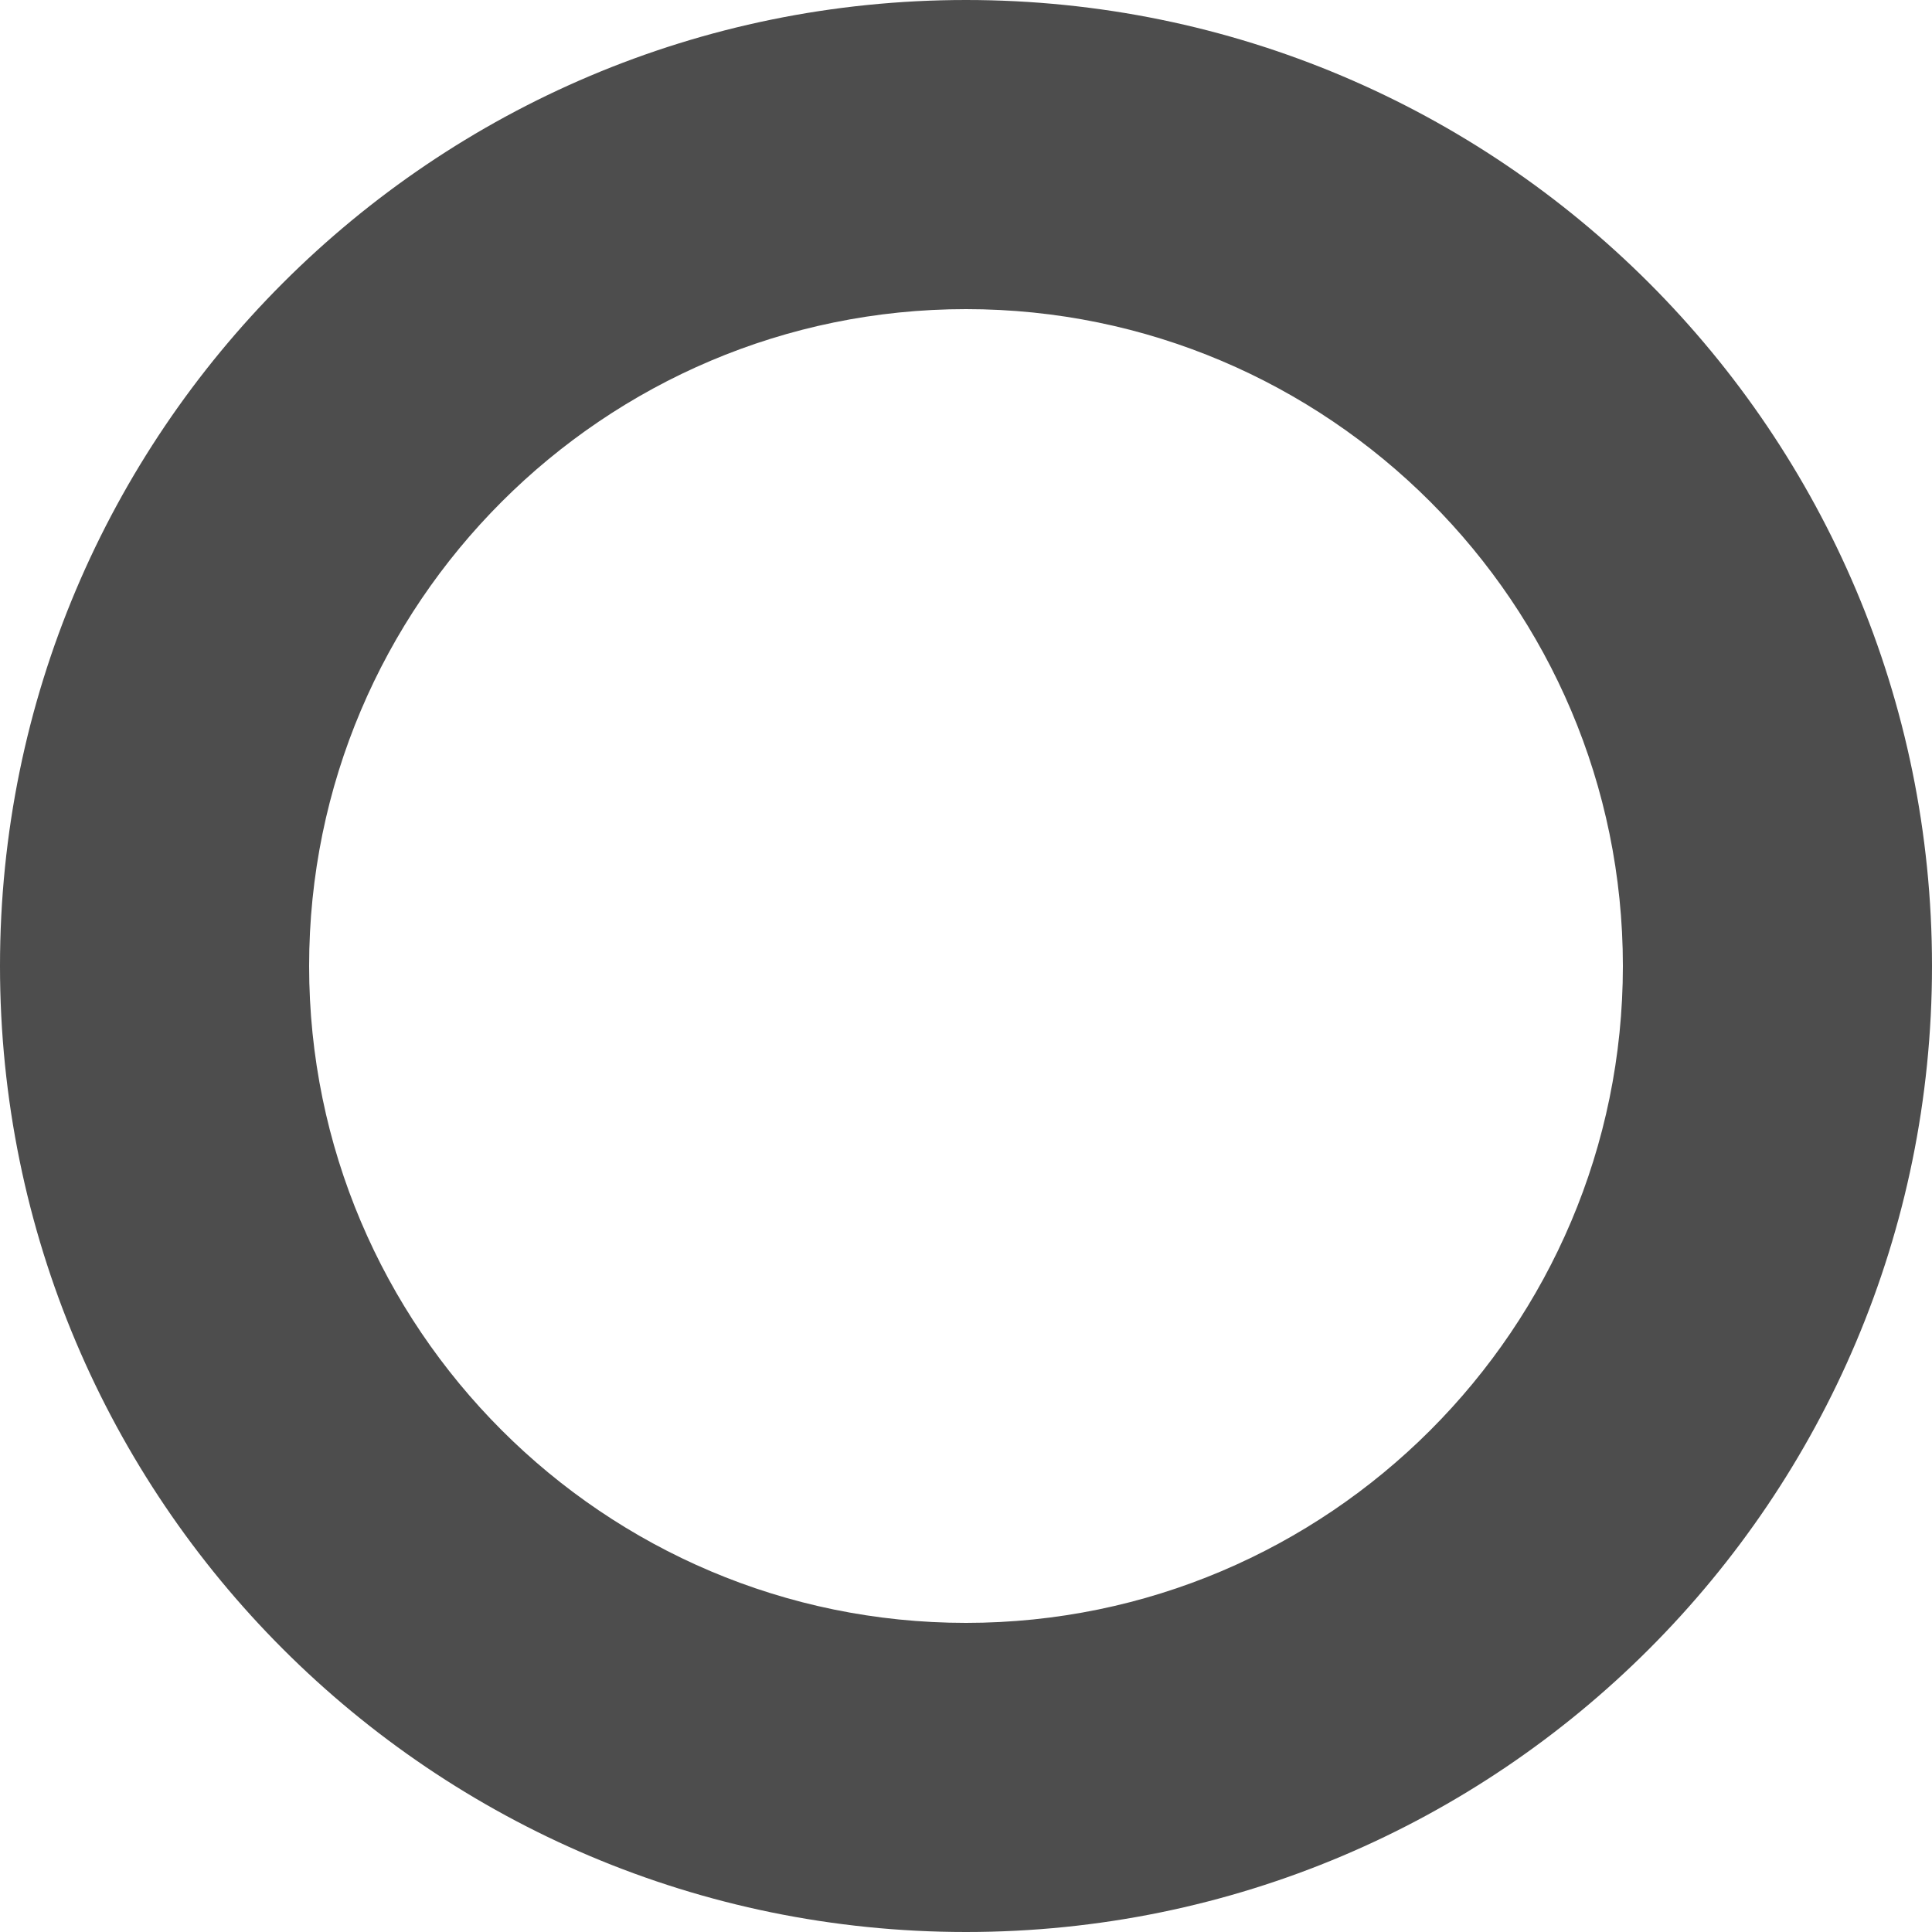
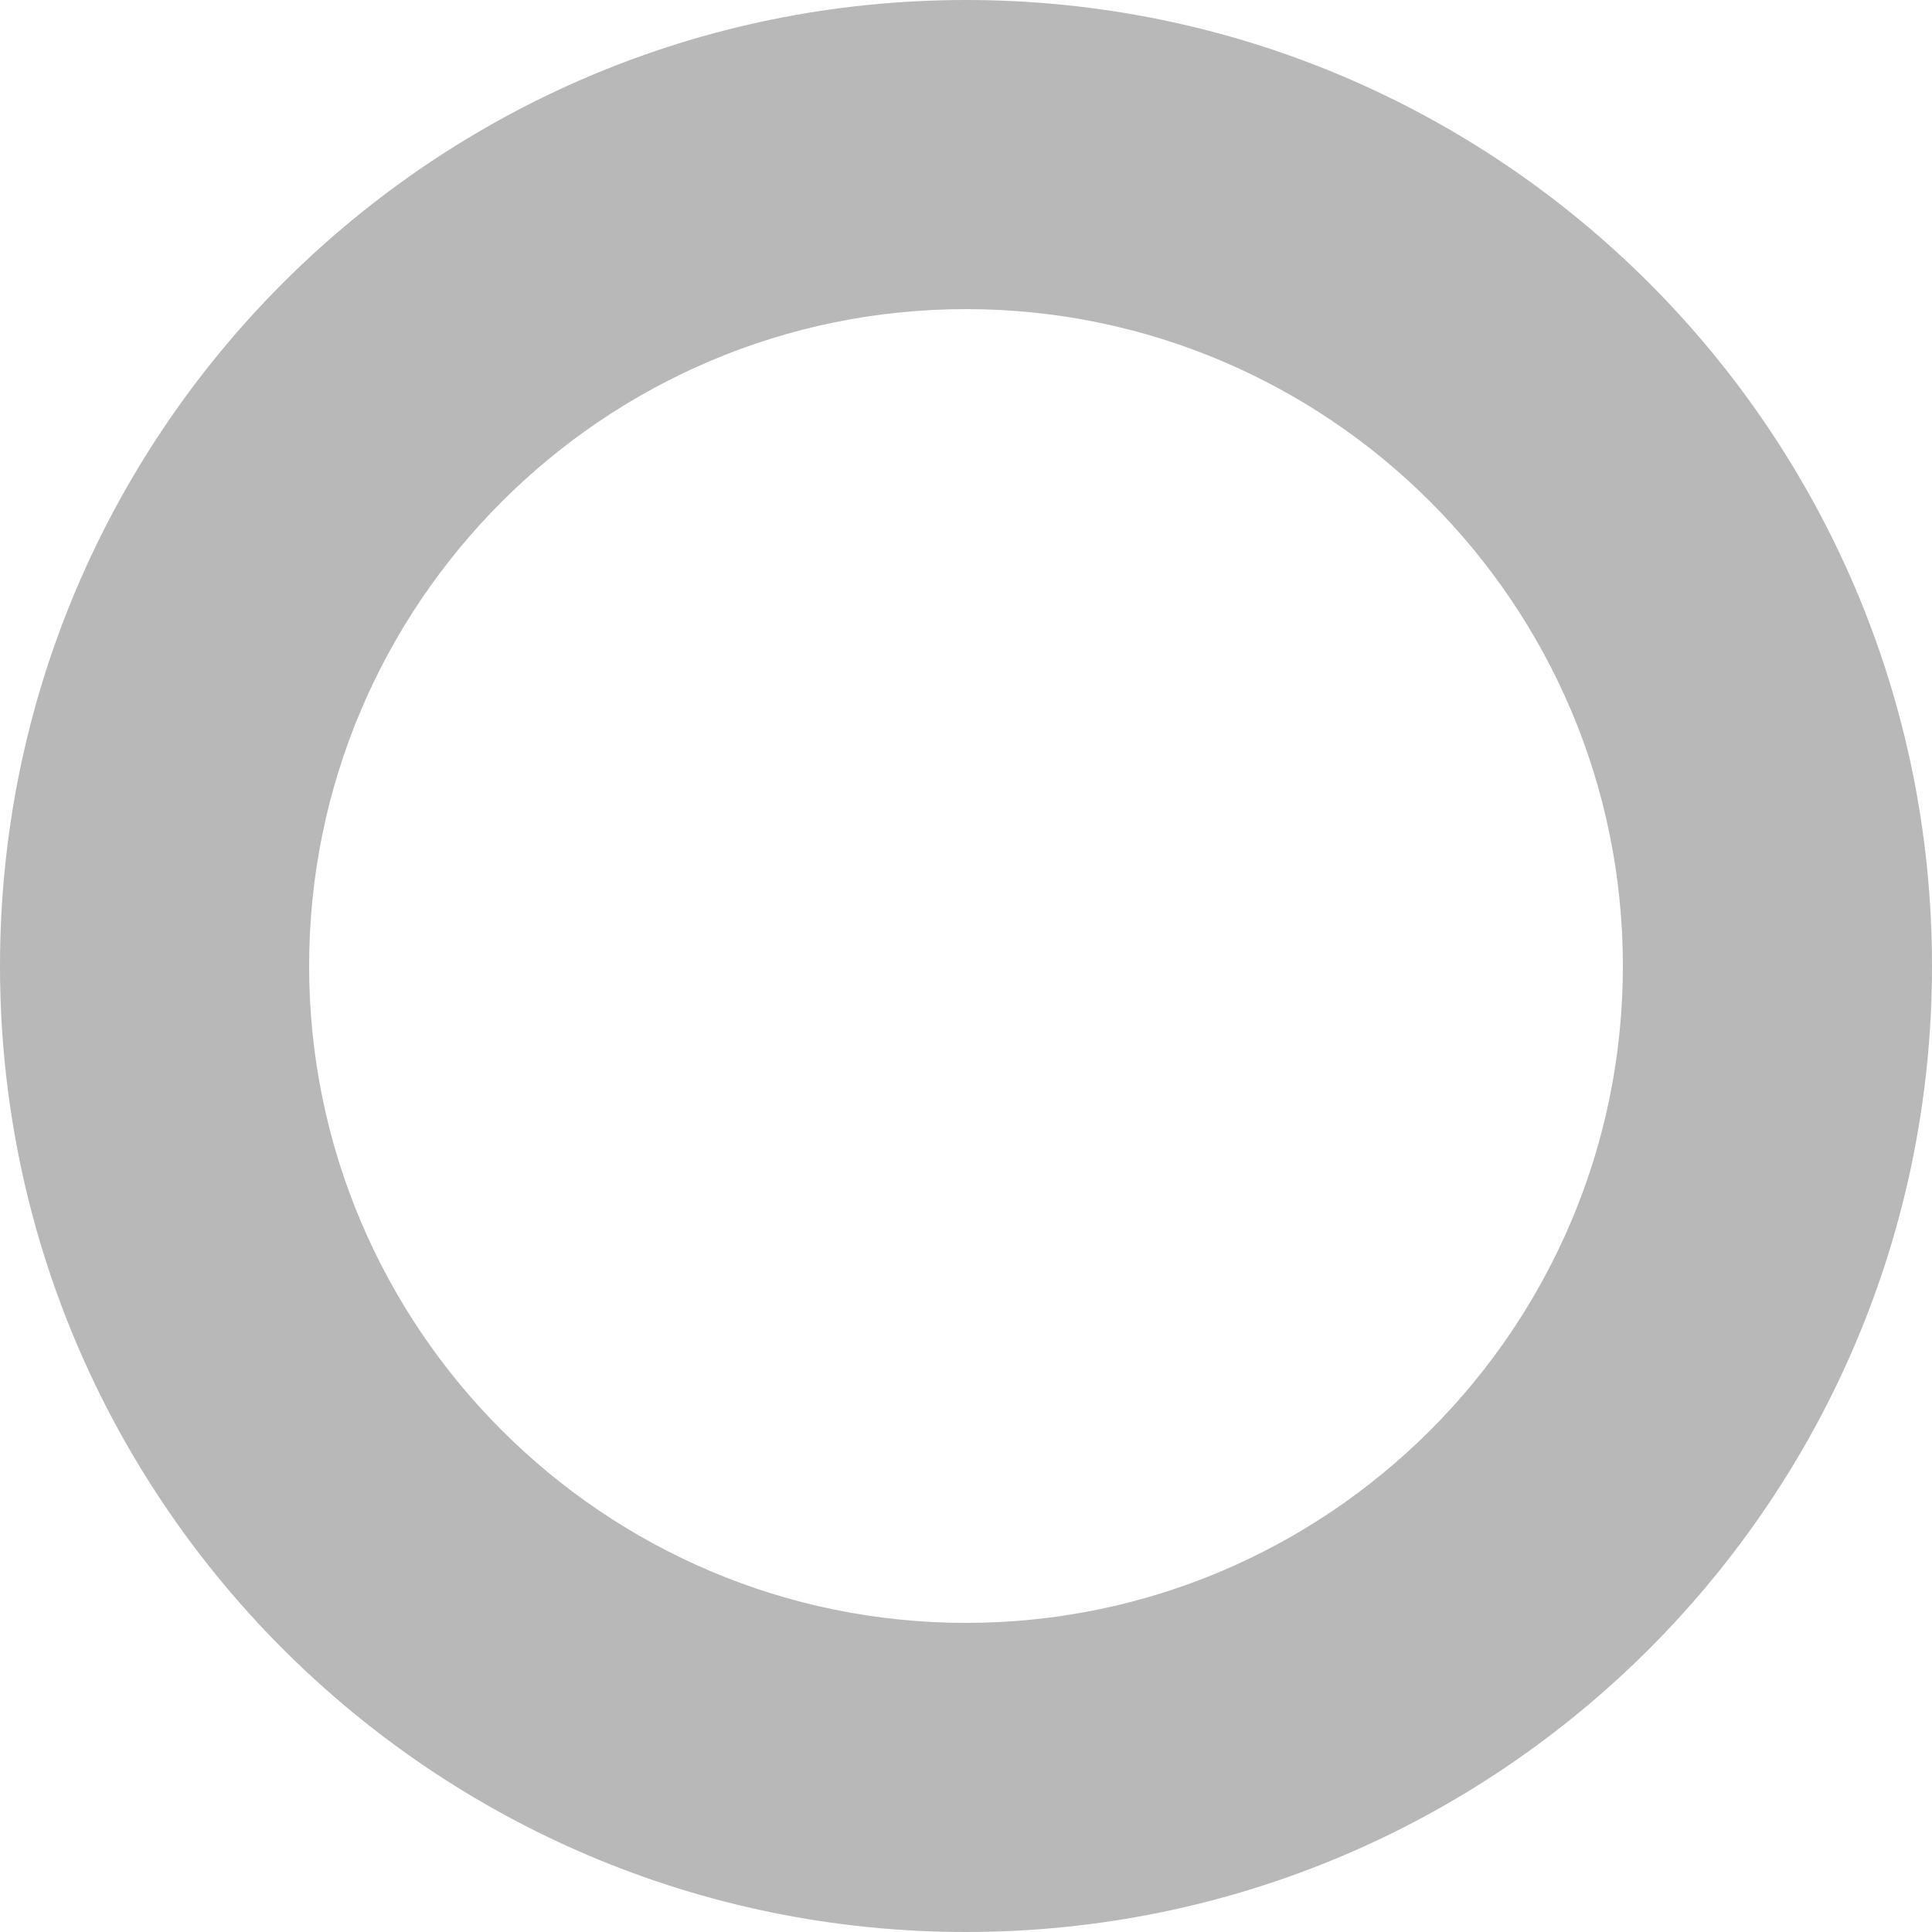
<svg xmlns="http://www.w3.org/2000/svg" width="25" height="25" viewBox="0 0 25 25" fill="none">
-   <path fill-rule="evenodd" clip-rule="evenodd" d="M0 12.5C0 5.597 5.597 0 12.5 0C19.403 0 25 5.597 25 12.5C25 19.403 19.403 25 12.5 25C5.597 25 0 19.403 0 12.5ZM21 12.5C21 7.813 17.187 4 12.5 4C7.813 4 4 7.813 4 12.5C4 17.187 7.813 21 12.5 21C17.187 21 21 17.187 21 12.5Z" fill="#4D4D4D" />
+   <g opacity="0.4">
+     <path fill-rule="evenodd" clip-rule="evenodd" d="M0 12.5C0 5.597 5.597 0 12.5 0C19.403 0 25 5.597 25 12.5C25 19.403 19.403 25 12.5 25C5.597 25 0 19.403 0 12.5ZM21 12.5C21 7.813 17.187 4 12.5 4C7.813 4 4 7.813 4 12.5C4 17.187 7.813 21 12.5 21C17.187 21 21 17.187 21 12.5Z" fill="#4D4D4D" />
+   </g>
</svg>
